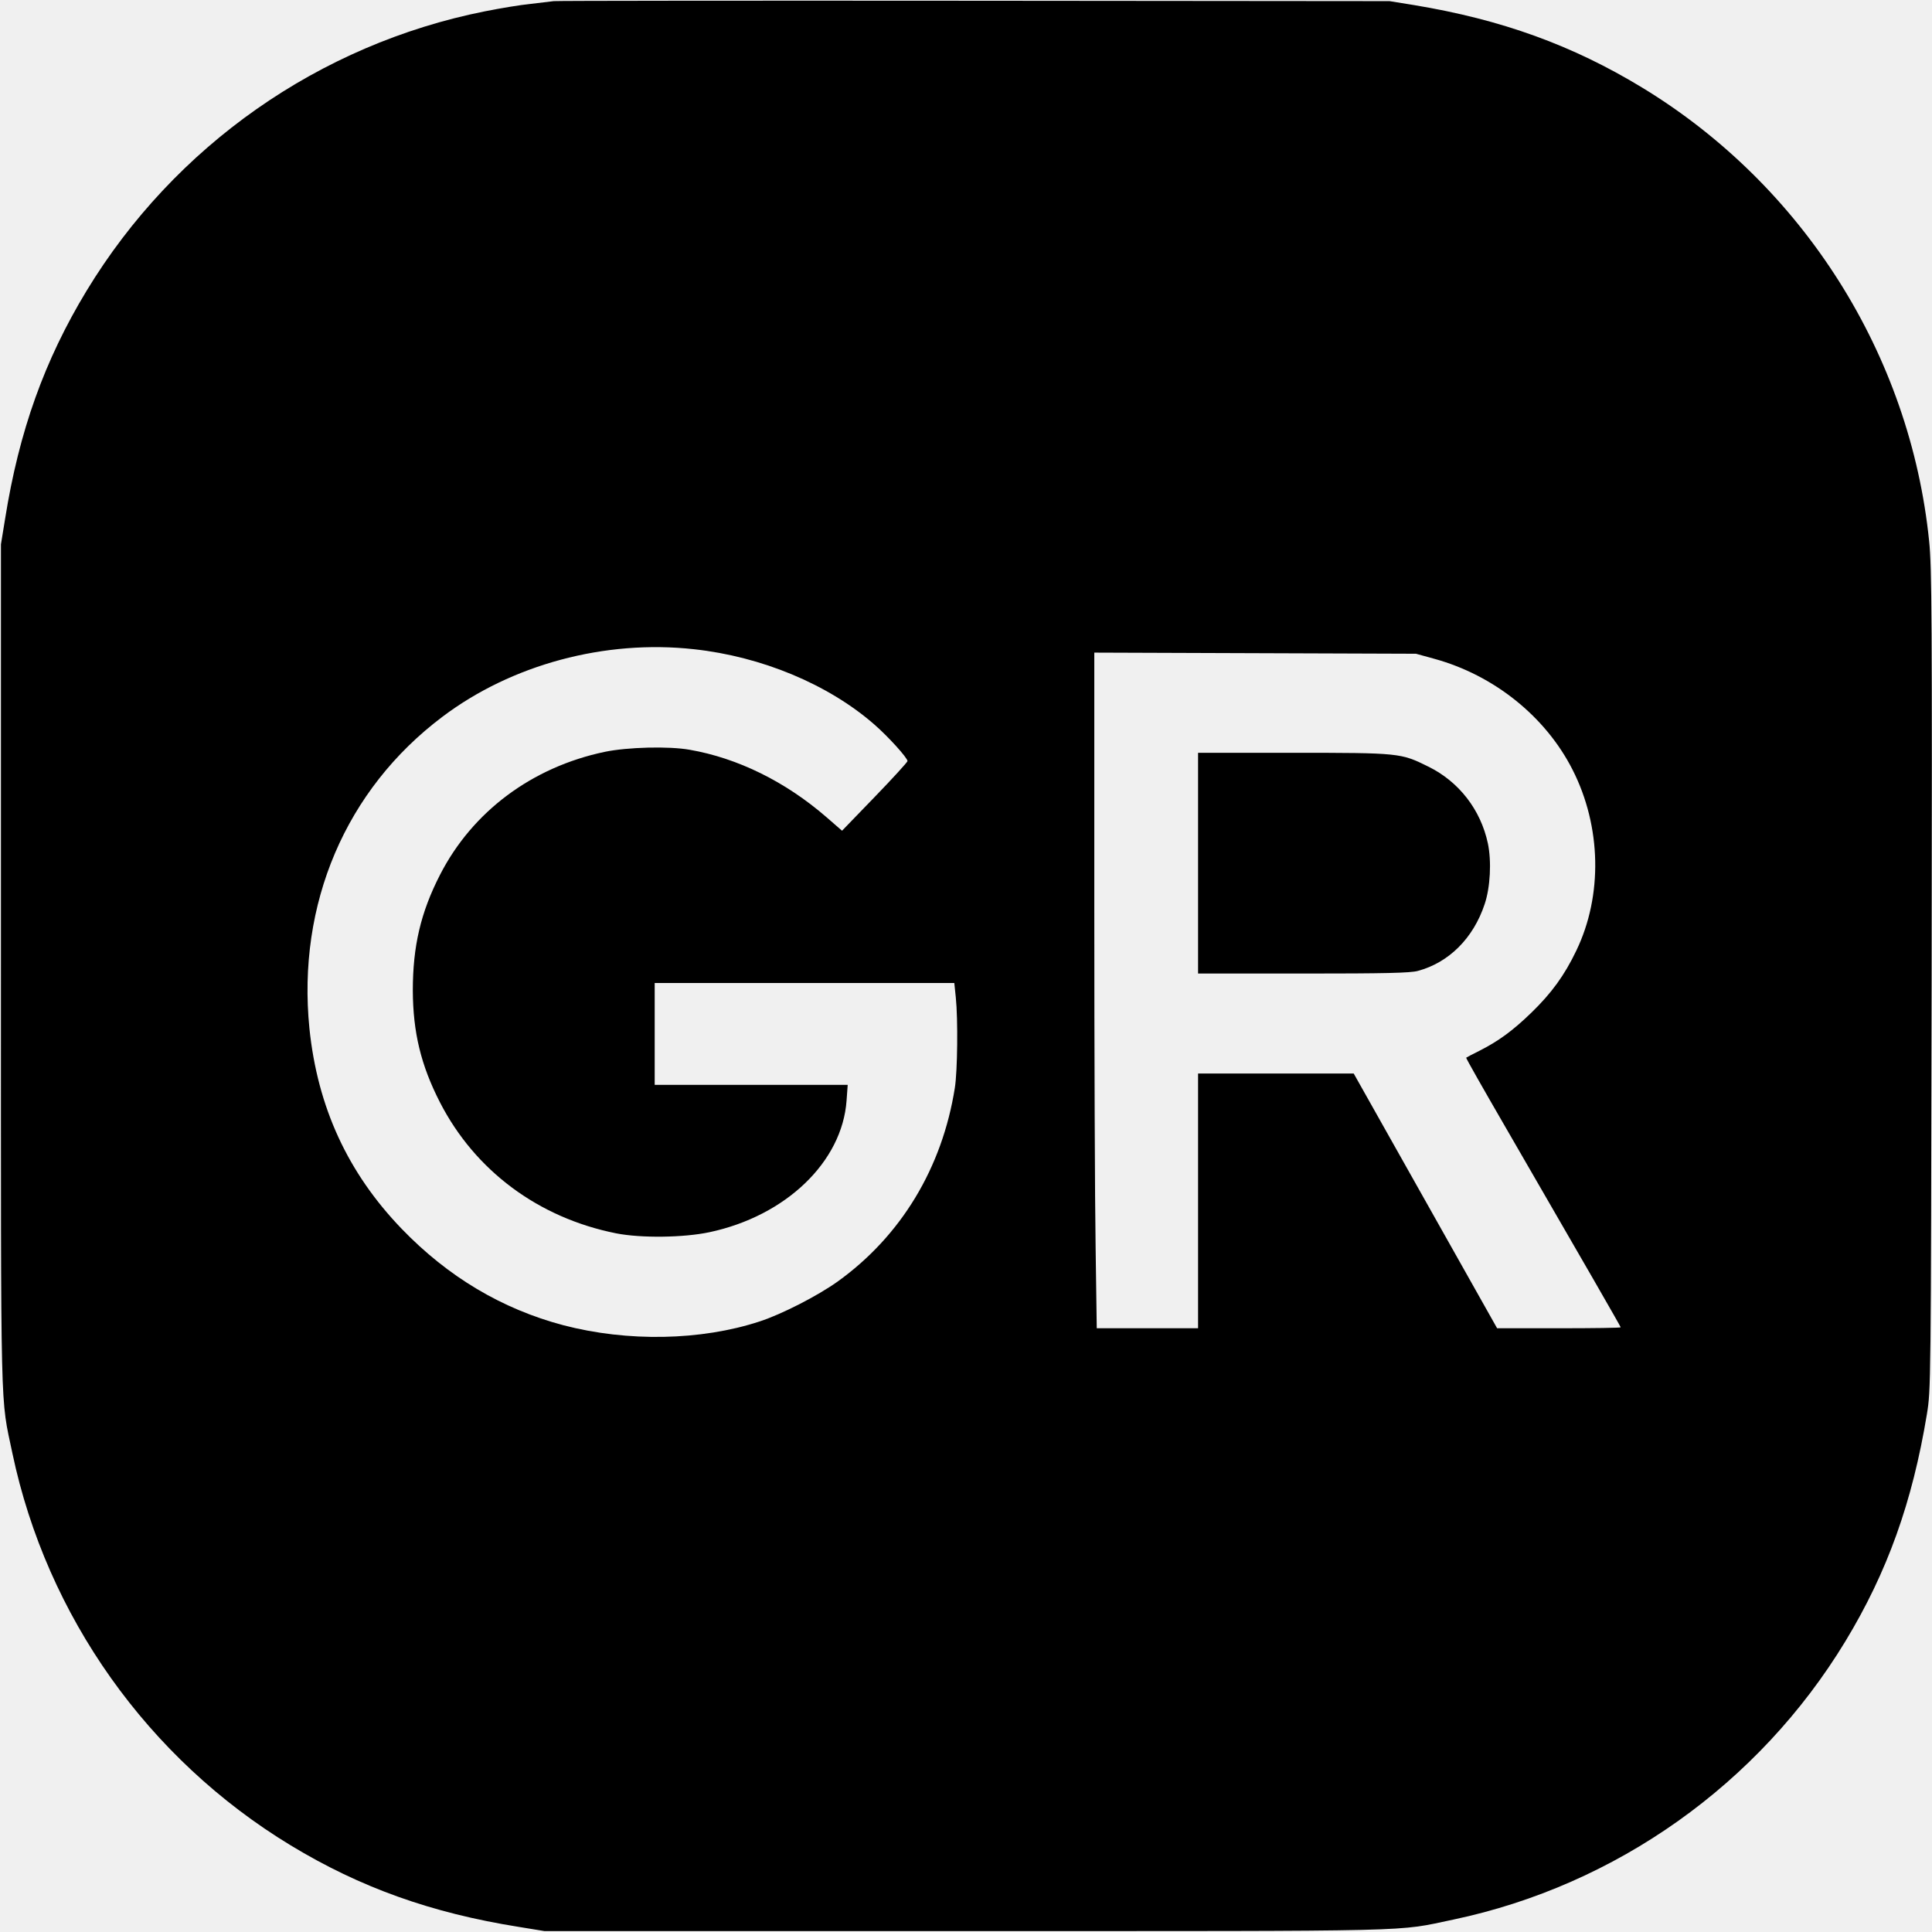
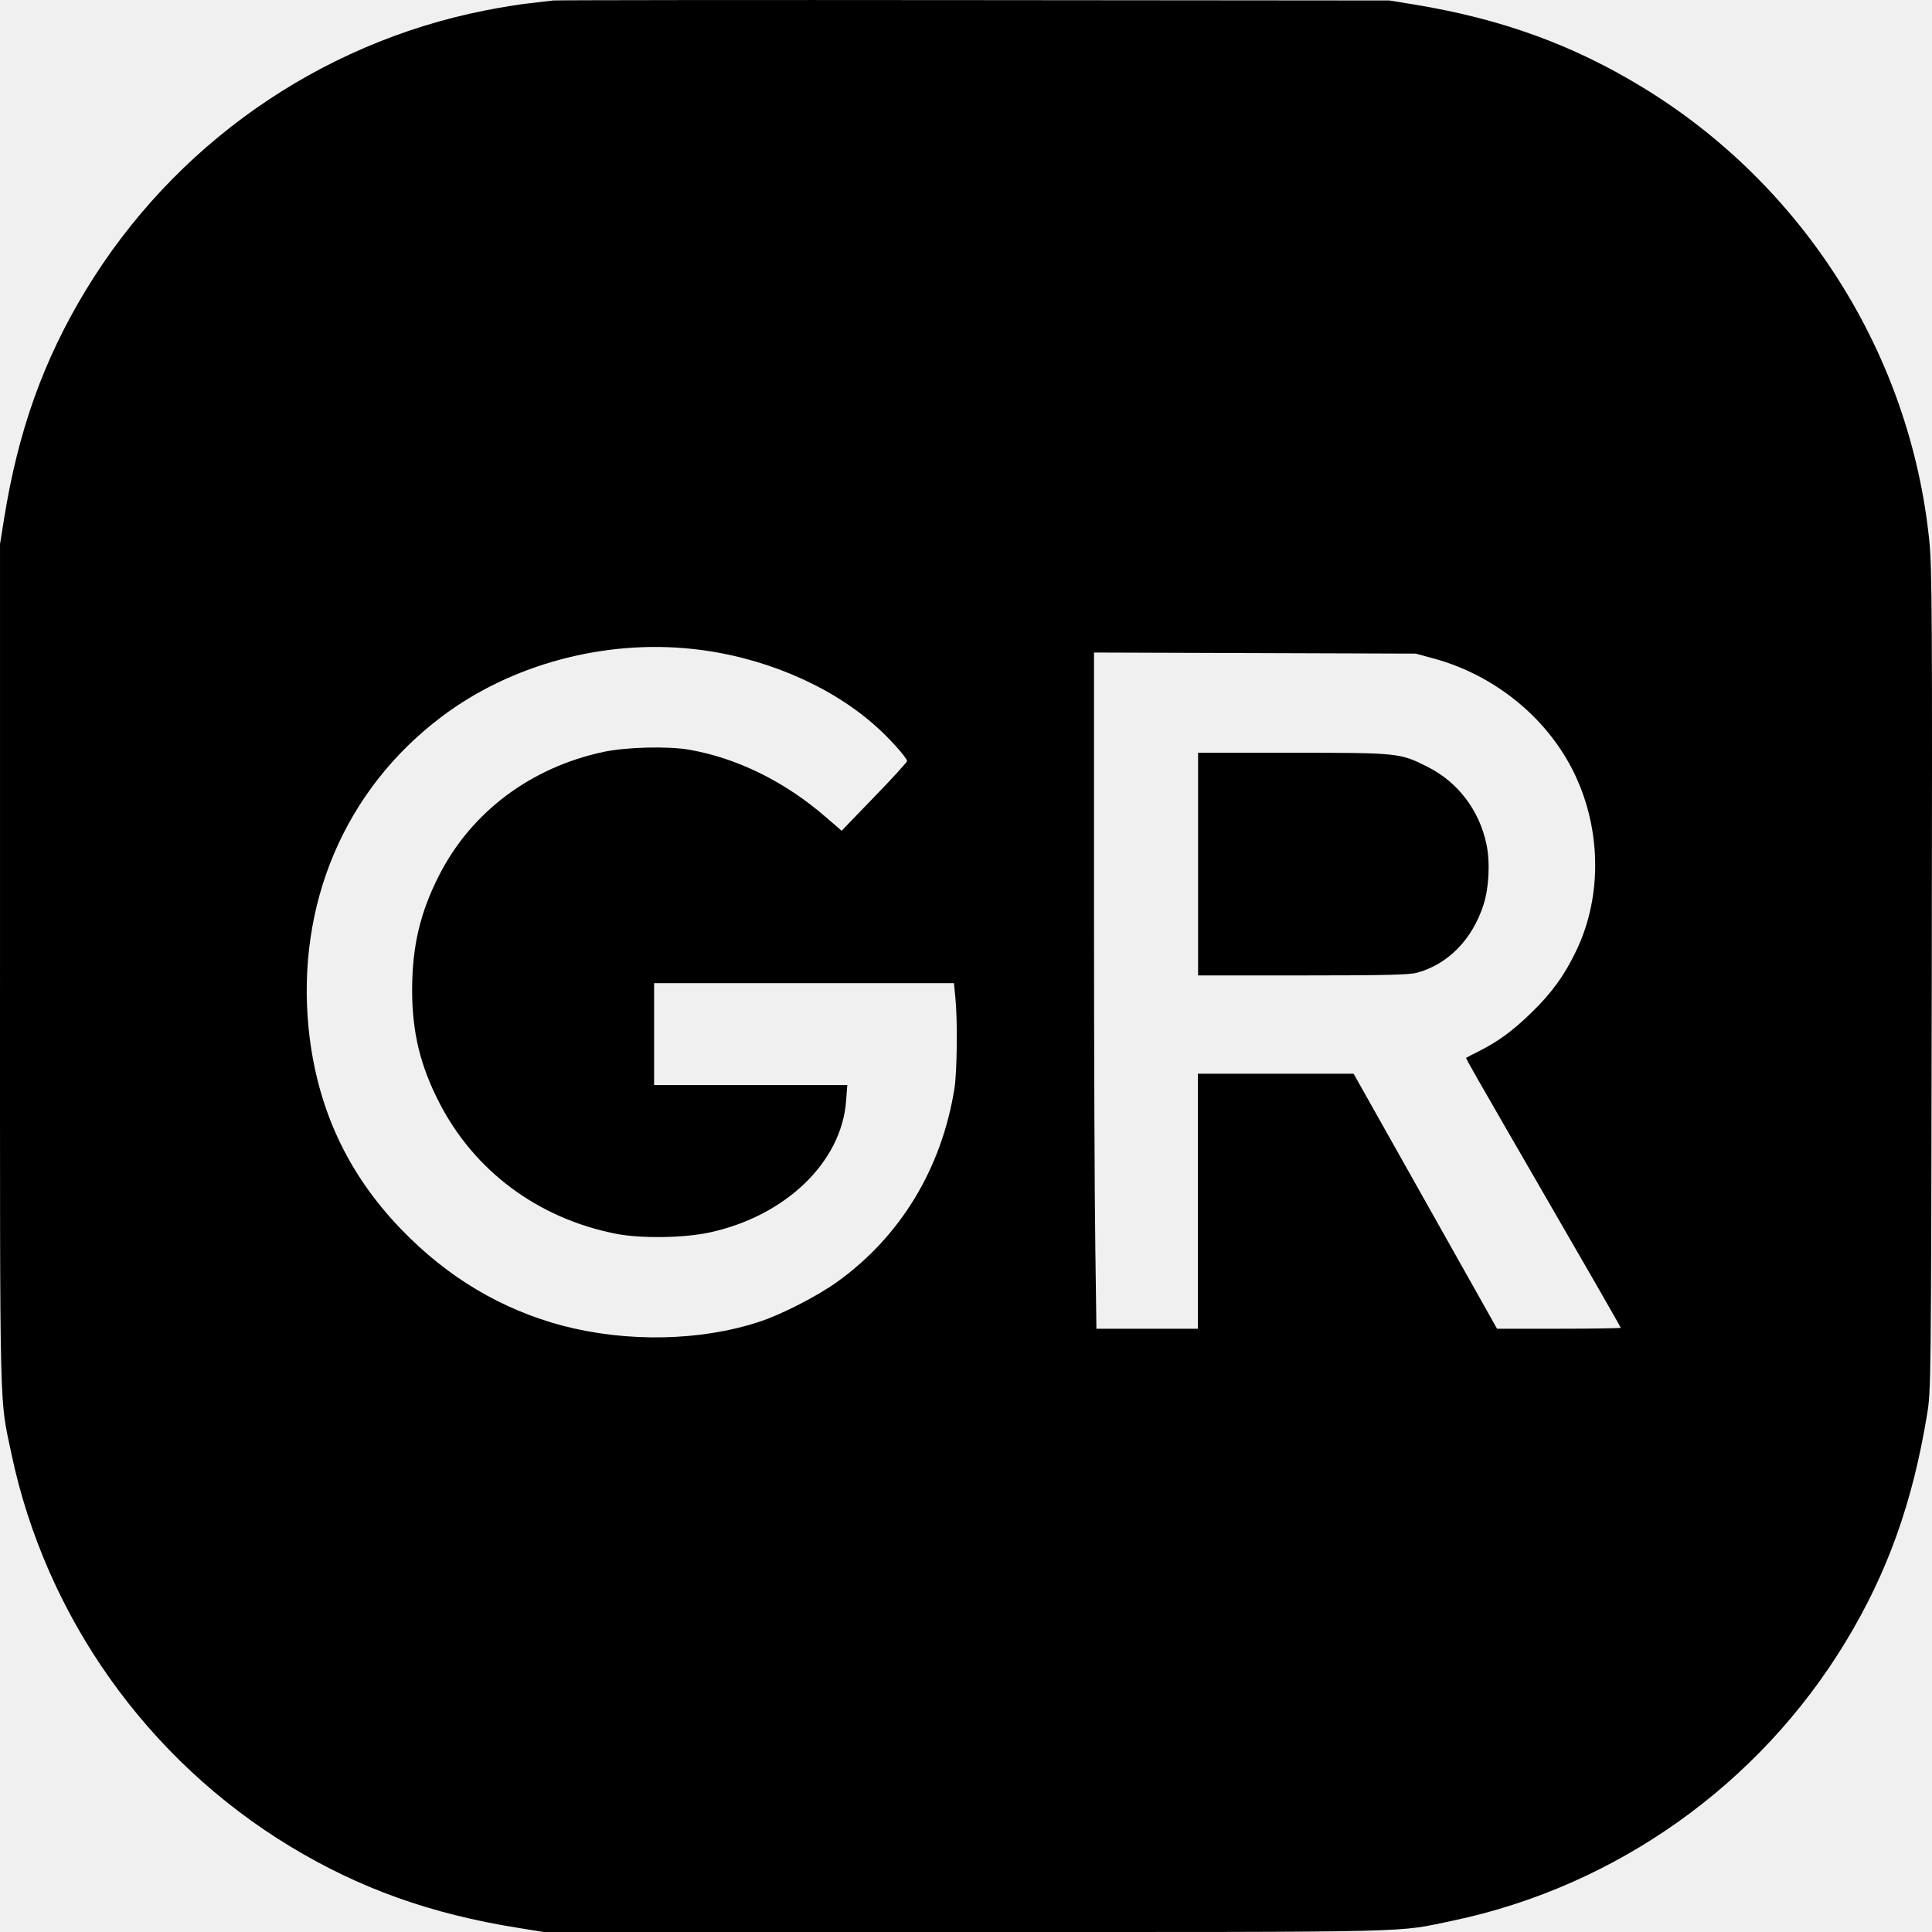
- <svg xmlns="http://www.w3.org/2000/svg" version="1.0" width="1024pt" height="1024pt" viewBox="0 0 1024 1024" preserveAspectRatio="xMidYMid meet">
-   <g transform="translate(0,1024) scale(0.1,-0.1)" fill="#000000" stroke="none">
-     <path d="M2935 10234 c-16 -2 -73 -9 -125 -15 -52 -5 -160 -23 -240 -39 -878 -175 -1645 -713 -2111 -1481 -223 -368 -358 -744 -432 -1209 l-22 -135 0 -2230 c0 -2461 -4 -2277 61 -2589 182 -862 718 -1618 1475 -2077 368 -223 744 -358 1209 -432 l135 -22 2230 0 c2461 0 2277 -4 2589 61 862 182 1618 718 2077 1475 222 366 355 737 432 1204 21 130 21 136 25 2300 3 1917 1 2188 -13 2325 -100 989 -667 1886 -1520 2405 -370 225 -745 361 -1210 438 l-130 21 -2200 2 c-1210 1 -2213 0 -2230 -2z m743 -3435 c359 -39 712 -186 955 -398 75 -65 177 -178 177 -195 -1 -6 -79 -92 -174 -190 l-173 -179 -84 73 c-217 188 -470 312 -723 356 -112 20 -331 14 -451 -11 -385 -81 -701 -316 -873 -652 -102 -199 -144 -378 -144 -613 1 -222 43 -396 144 -593 186 -362 522 -612 934 -694 132 -26 357 -23 494 6 405 86 704 373 727 698 l6 83 -512 0 -511 0 0 270 0 270 794 0 794 0 8 -77 c12 -118 9 -388 -5 -478 -67 -425 -285 -786 -622 -1028 -107 -76 -296 -173 -413 -211 -311 -102 -700 -109 -1040 -20 -325 86 -611 256 -857 511 -286 297 -446 645 -489 1062 -66 660 192 1266 705 1652 367 277 862 410 1333 358z m3925 -51 c316 -87 589 -306 732 -588 153 -301 160 -667 20 -958 -63 -132 -132 -226 -238 -329 -100 -97 -176 -152 -277 -203 -36 -18 -67 -34 -69 -36 -2 -2 93 -169 210 -371 419 -724 609 -1054 609 -1058 0 -3 -147 -5 -327 -5 l-328 0 -380 675 -380 675 -412 0 -413 0 0 -675 0 -675 -268 0 -269 0 -6 428 c-4 235 -7 1040 -7 1790 l0 1363 853 -3 852 -3 98 -27z" />
-     <path d="M6350 5665 l0 -585 558 0 c433 0 568 3 607 14 164 44 294 173 354 354 30 89 37 227 17 322 -38 178 -153 327 -316 407 -145 72 -151 73 -717 73 l-503 0 0 -585z" />
+ <svg xmlns="http://www.w3.org/2000/svg" width="16" height="16" viewBox="0 0 16 16" fill="none">
+   <g clip-path="url(#clip0_915_18)">
+     <path d="M4.581 0.004C4.556 0.007 4.467 0.018 4.385 0.027C4.304 0.035 4.135 0.063 4.01 0.088C2.637 0.362 1.438 1.203 0.71 2.404C0.361 2.98 0.15 3.568 0.034 4.295L7.51032e-05 4.506V7.993C7.51032e-05 11.842 -0.006 11.554 0.095 12.042C0.38 13.39 1.218 14.572 2.401 15.29C2.977 15.639 3.565 15.85 4.292 15.966L4.503 16H7.989C11.836 16 11.549 16.006 12.037 15.905C13.384 15.62 14.566 14.782 15.284 13.598C15.631 13.026 15.839 12.445 15.959 11.715C15.992 11.512 15.992 11.502 15.998 8.118C16.003 5.121 16 4.697 15.978 4.482C15.822 2.936 14.935 1.533 13.601 0.722C13.023 0.37 12.437 0.157 11.71 0.037L11.507 0.004L8.067 0.001C6.175 -0.001 4.607 0.001 4.581 0.004ZM5.742 5.375C6.304 5.436 6.855 5.666 7.235 5.998C7.353 6.099 7.512 6.276 7.512 6.303C7.511 6.312 7.389 6.447 7.24 6.6L6.97 6.88L6.838 6.766C6.499 6.472 6.104 6.278 5.708 6.209C5.533 6.178 5.19 6.187 5.003 6.226C4.401 6.353 3.907 6.72 3.638 7.246C3.479 7.557 3.413 7.837 3.413 8.204C3.414 8.552 3.48 8.824 3.638 9.132C3.929 9.698 4.454 10.089 5.098 10.217C5.305 10.258 5.656 10.253 5.871 10.208C6.504 10.073 6.971 9.624 7.007 9.116L7.017 8.986H5.417V8.142H7.9L7.912 8.262C7.931 8.447 7.926 8.869 7.905 9.01C7.8 9.674 7.459 10.239 6.932 10.617C6.765 10.736 6.469 10.888 6.286 10.947C5.8 11.107 5.192 11.118 4.66 10.979C4.152 10.844 3.705 10.578 3.321 10.179C2.874 9.715 2.623 9.171 2.556 8.519C2.453 7.487 2.856 6.539 3.658 5.935C4.232 5.502 5.006 5.294 5.742 5.375ZM11.879 5.455C12.373 5.591 12.799 5.934 13.023 6.375C13.262 6.845 13.273 7.418 13.054 7.873C12.956 8.079 12.848 8.226 12.682 8.387C12.526 8.539 12.407 8.625 12.249 8.705C12.193 8.733 12.144 8.758 12.141 8.761C12.138 8.764 12.287 9.025 12.47 9.341C13.125 10.473 13.422 10.989 13.422 10.996C13.422 11 13.192 11.004 12.91 11.004H12.398L11.21 8.892H9.92V11.004H9.08L9.071 10.334C9.065 9.967 9.06 8.708 9.06 7.535V5.404L11.725 5.413L11.879 5.455Z" fill="black" />
+     <path d="M9.922 8.078H10.79C11.463 8.078 11.673 8.073 11.734 8.056C11.989 7.987 12.191 7.783 12.284 7.498C12.331 7.358 12.342 7.14 12.31 6.991C12.251 6.71 12.073 6.475 11.819 6.349C11.594 6.236 11.584 6.234 10.704 6.234H9.922V8.078Z" fill="black" />
  </g>
+   <defs>
+     <clipPath id="clip0_915_18">
+       <rect width="16" height="16" fill="white" />
+     </clipPath>
+   </defs>
</svg>
